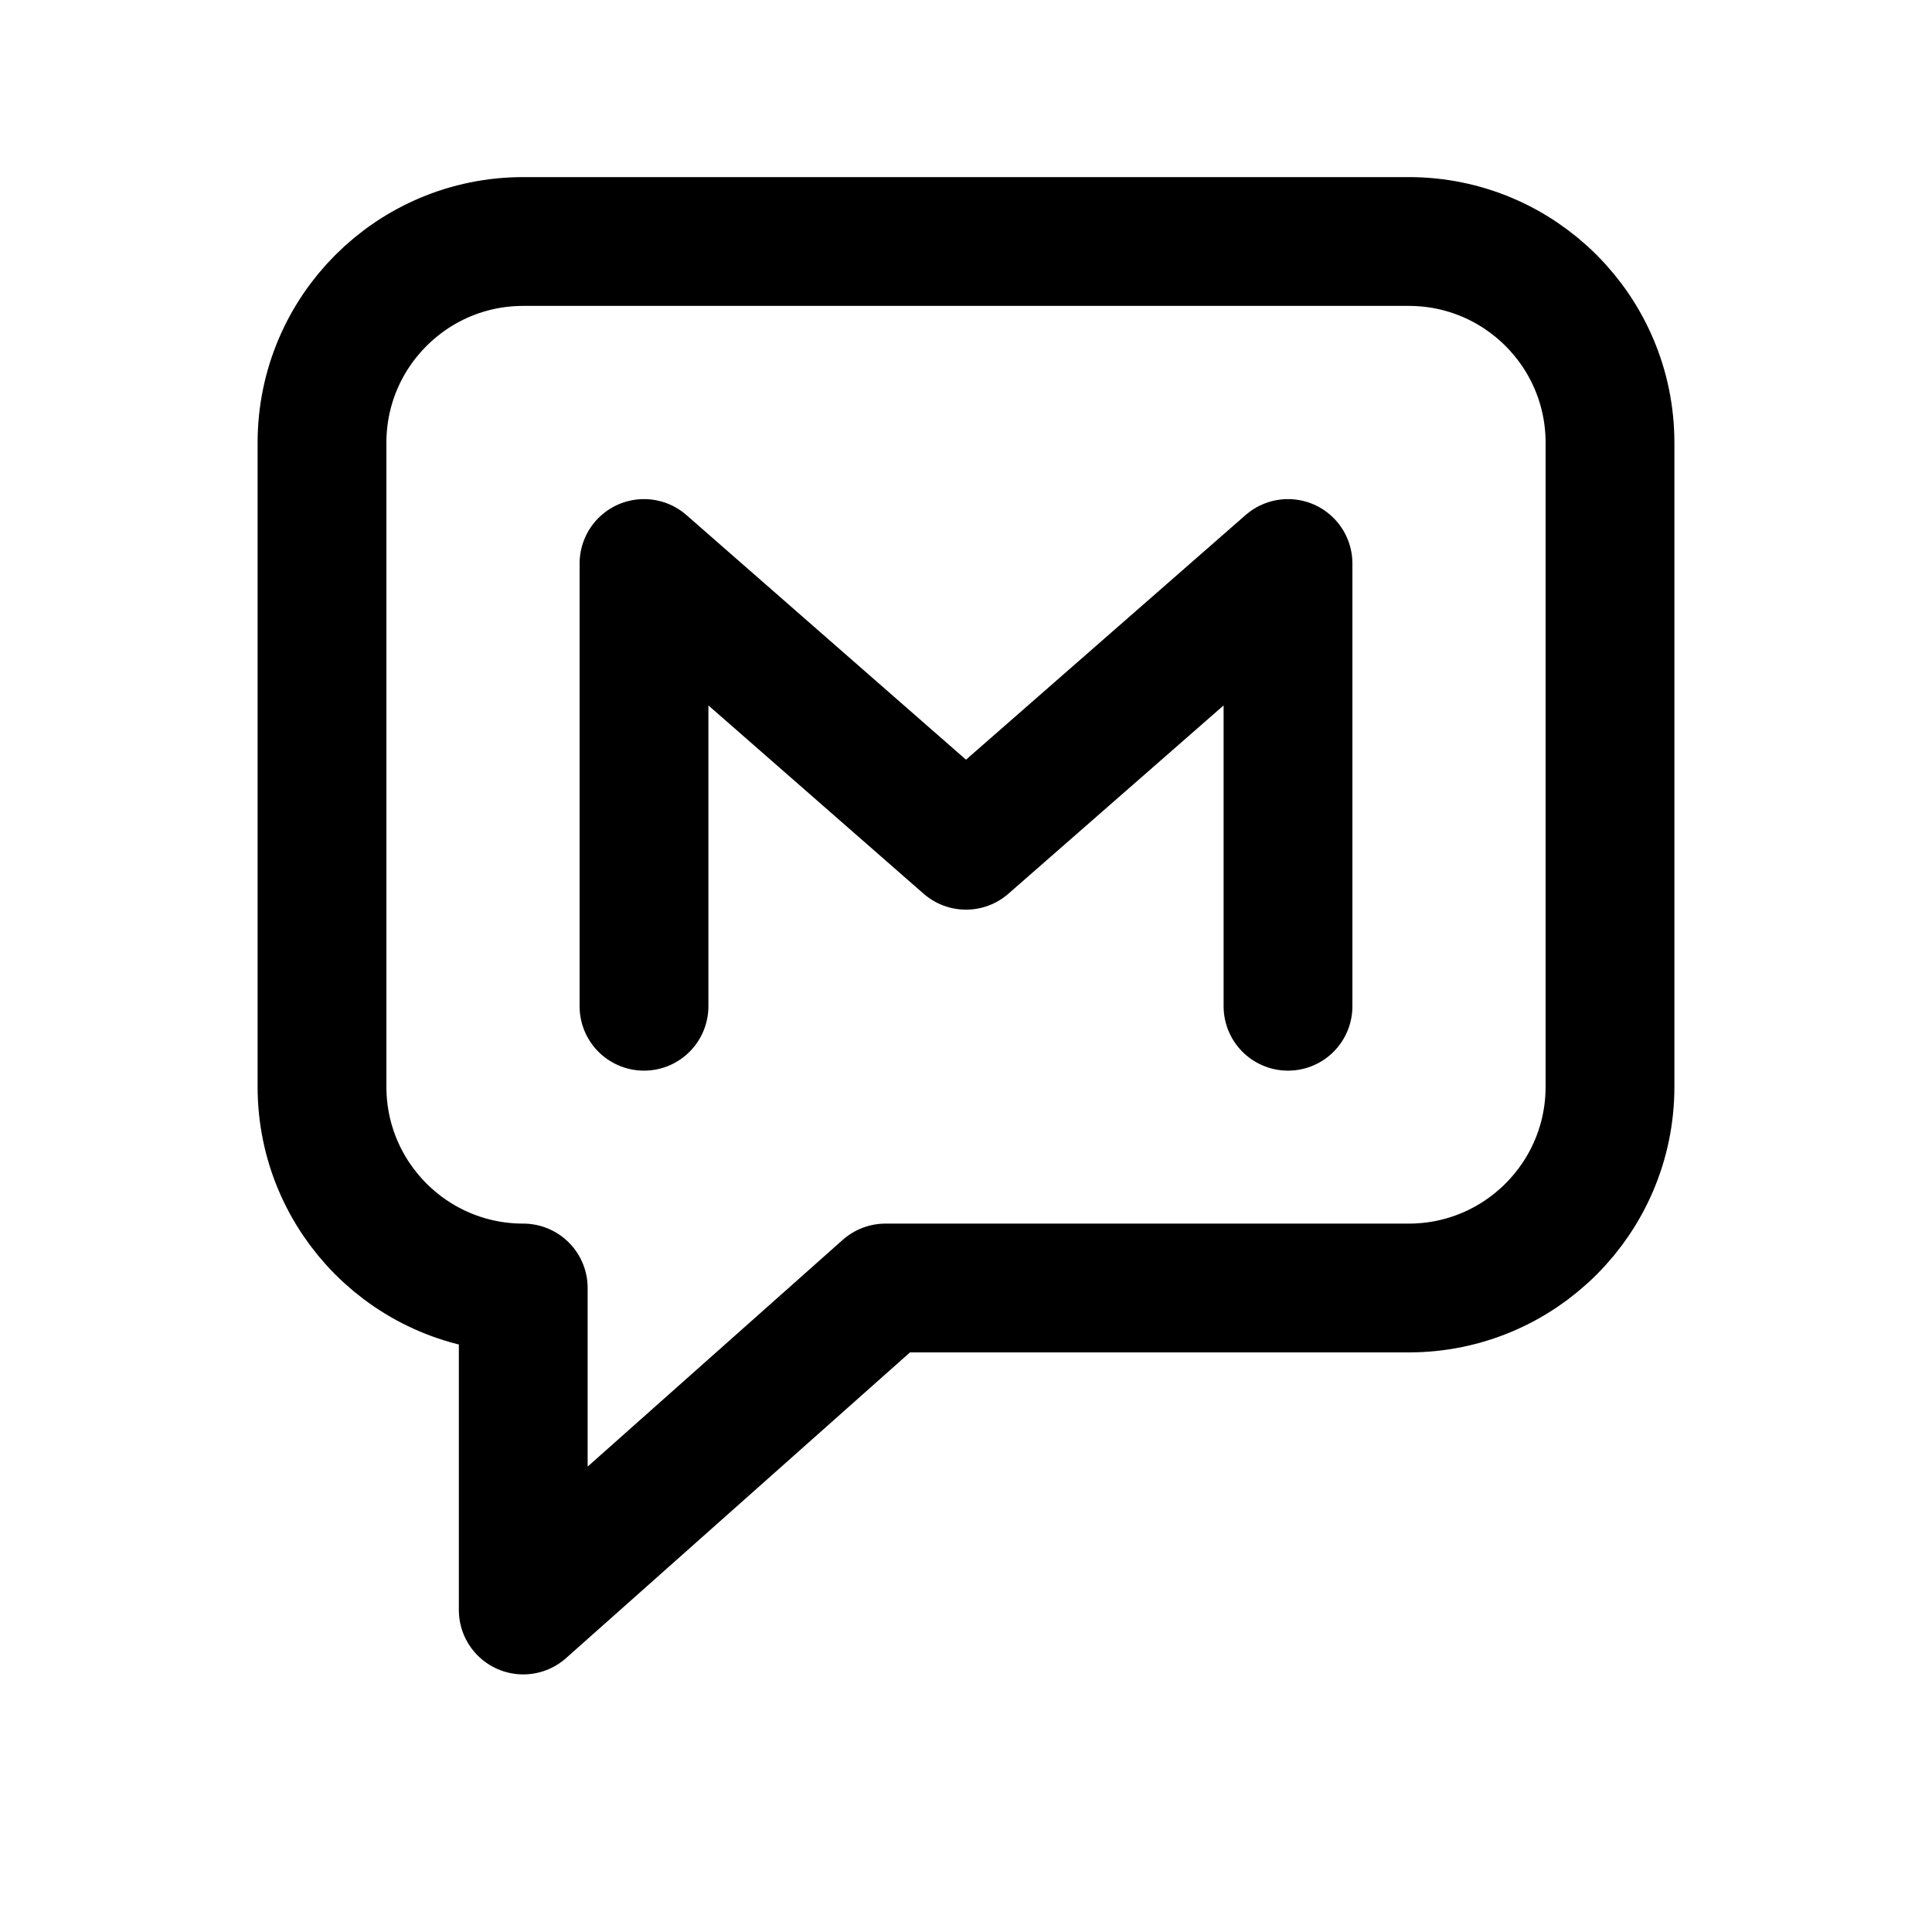
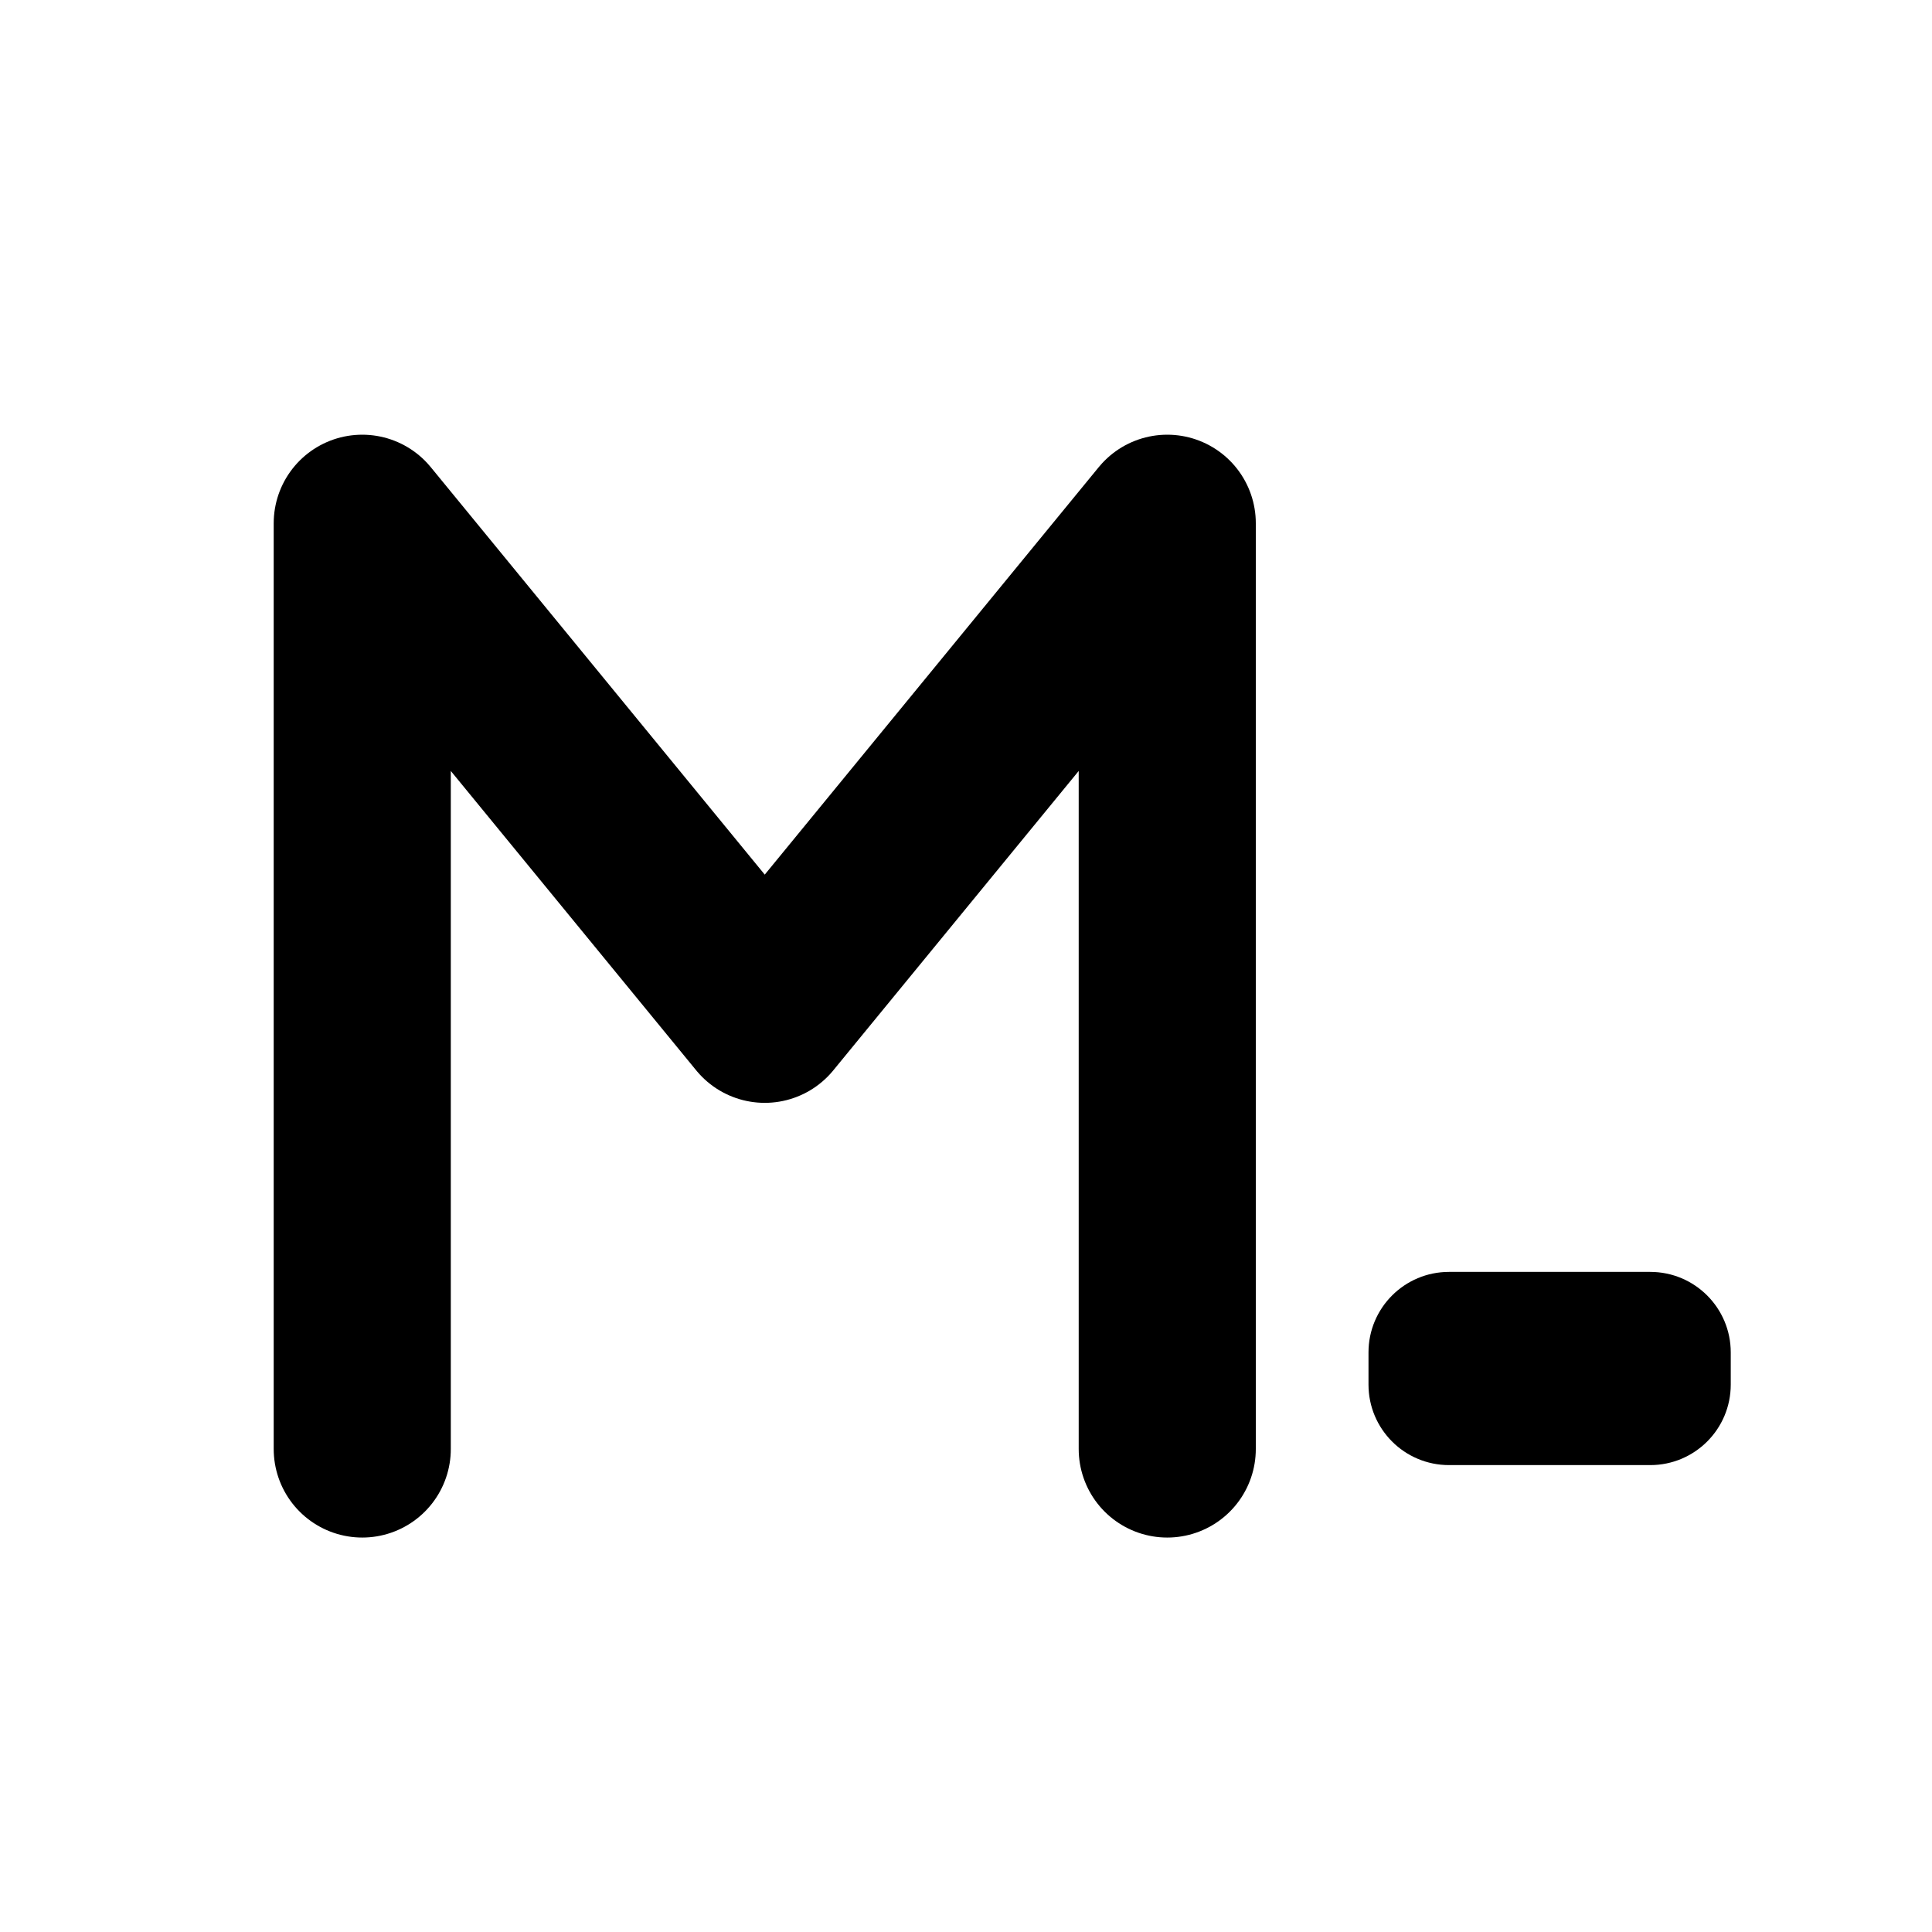
- <svg xmlns="http://www.w3.org/2000/svg" width="24" height="24" viewBox="0 0 24 24" fill="none" stroke="currentColor" stroke-width="1.6" stroke-linecap="round" stroke-linejoin="round">
-   <path d="M4 5.5A2.5 2.5 0 0 1 6.5 3h11A2.5 2.5 0 0 1 20 5.5v8a2.5 2.5 0 0 1-2.5 2.5H11l-4.5 4v-4h0A2.5 2.5 0 0 1 4 13.5z" />
-   <path d="M8 12.5V7l4 3.5L16 7v5.5" />
+ <svg xmlns="http://www.w3.org/2000/svg" width="24" height="24" viewBox="0 0 24 24" fill="none">
+   <path d="M4.5 18V6.5L9.5 12.6l5-6.1V18" stroke="currentColor" stroke-width="2.2" stroke-linecap="round" stroke-linejoin="round" />
+   <rect x="17" y="15.8" width="4.5" height="2.4" rx="1" fill="currentColor" />
</svg>
